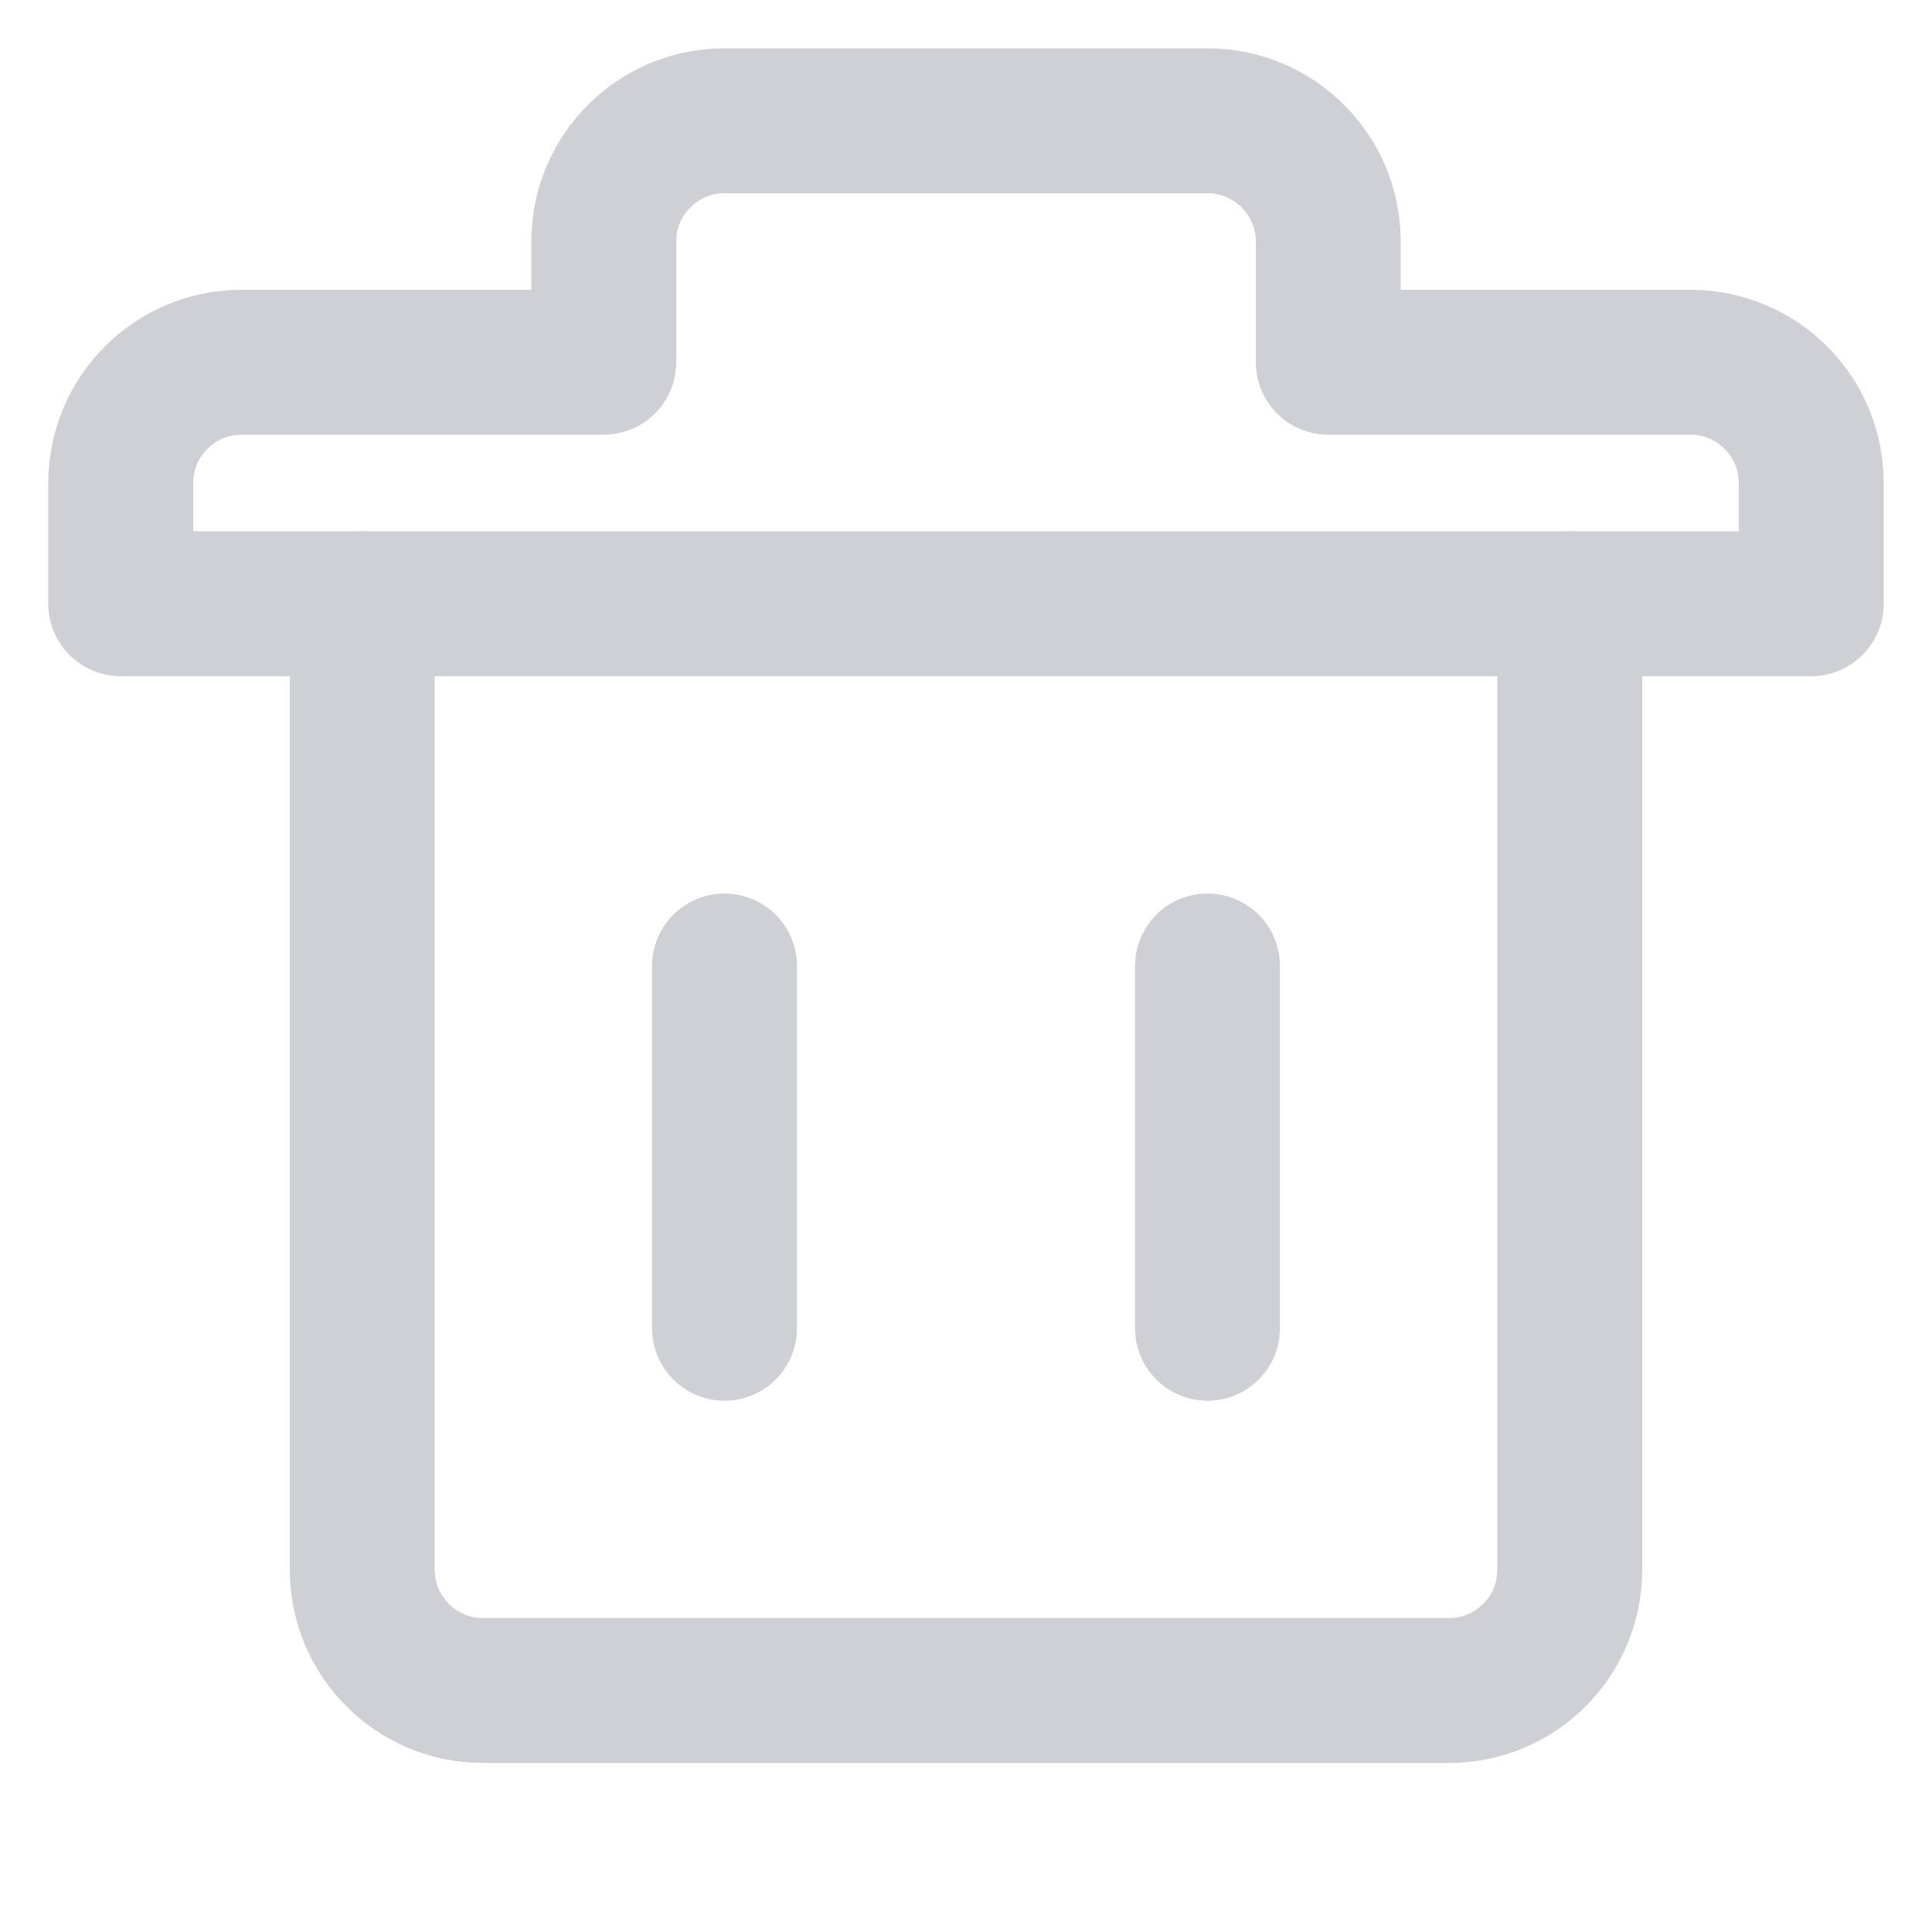
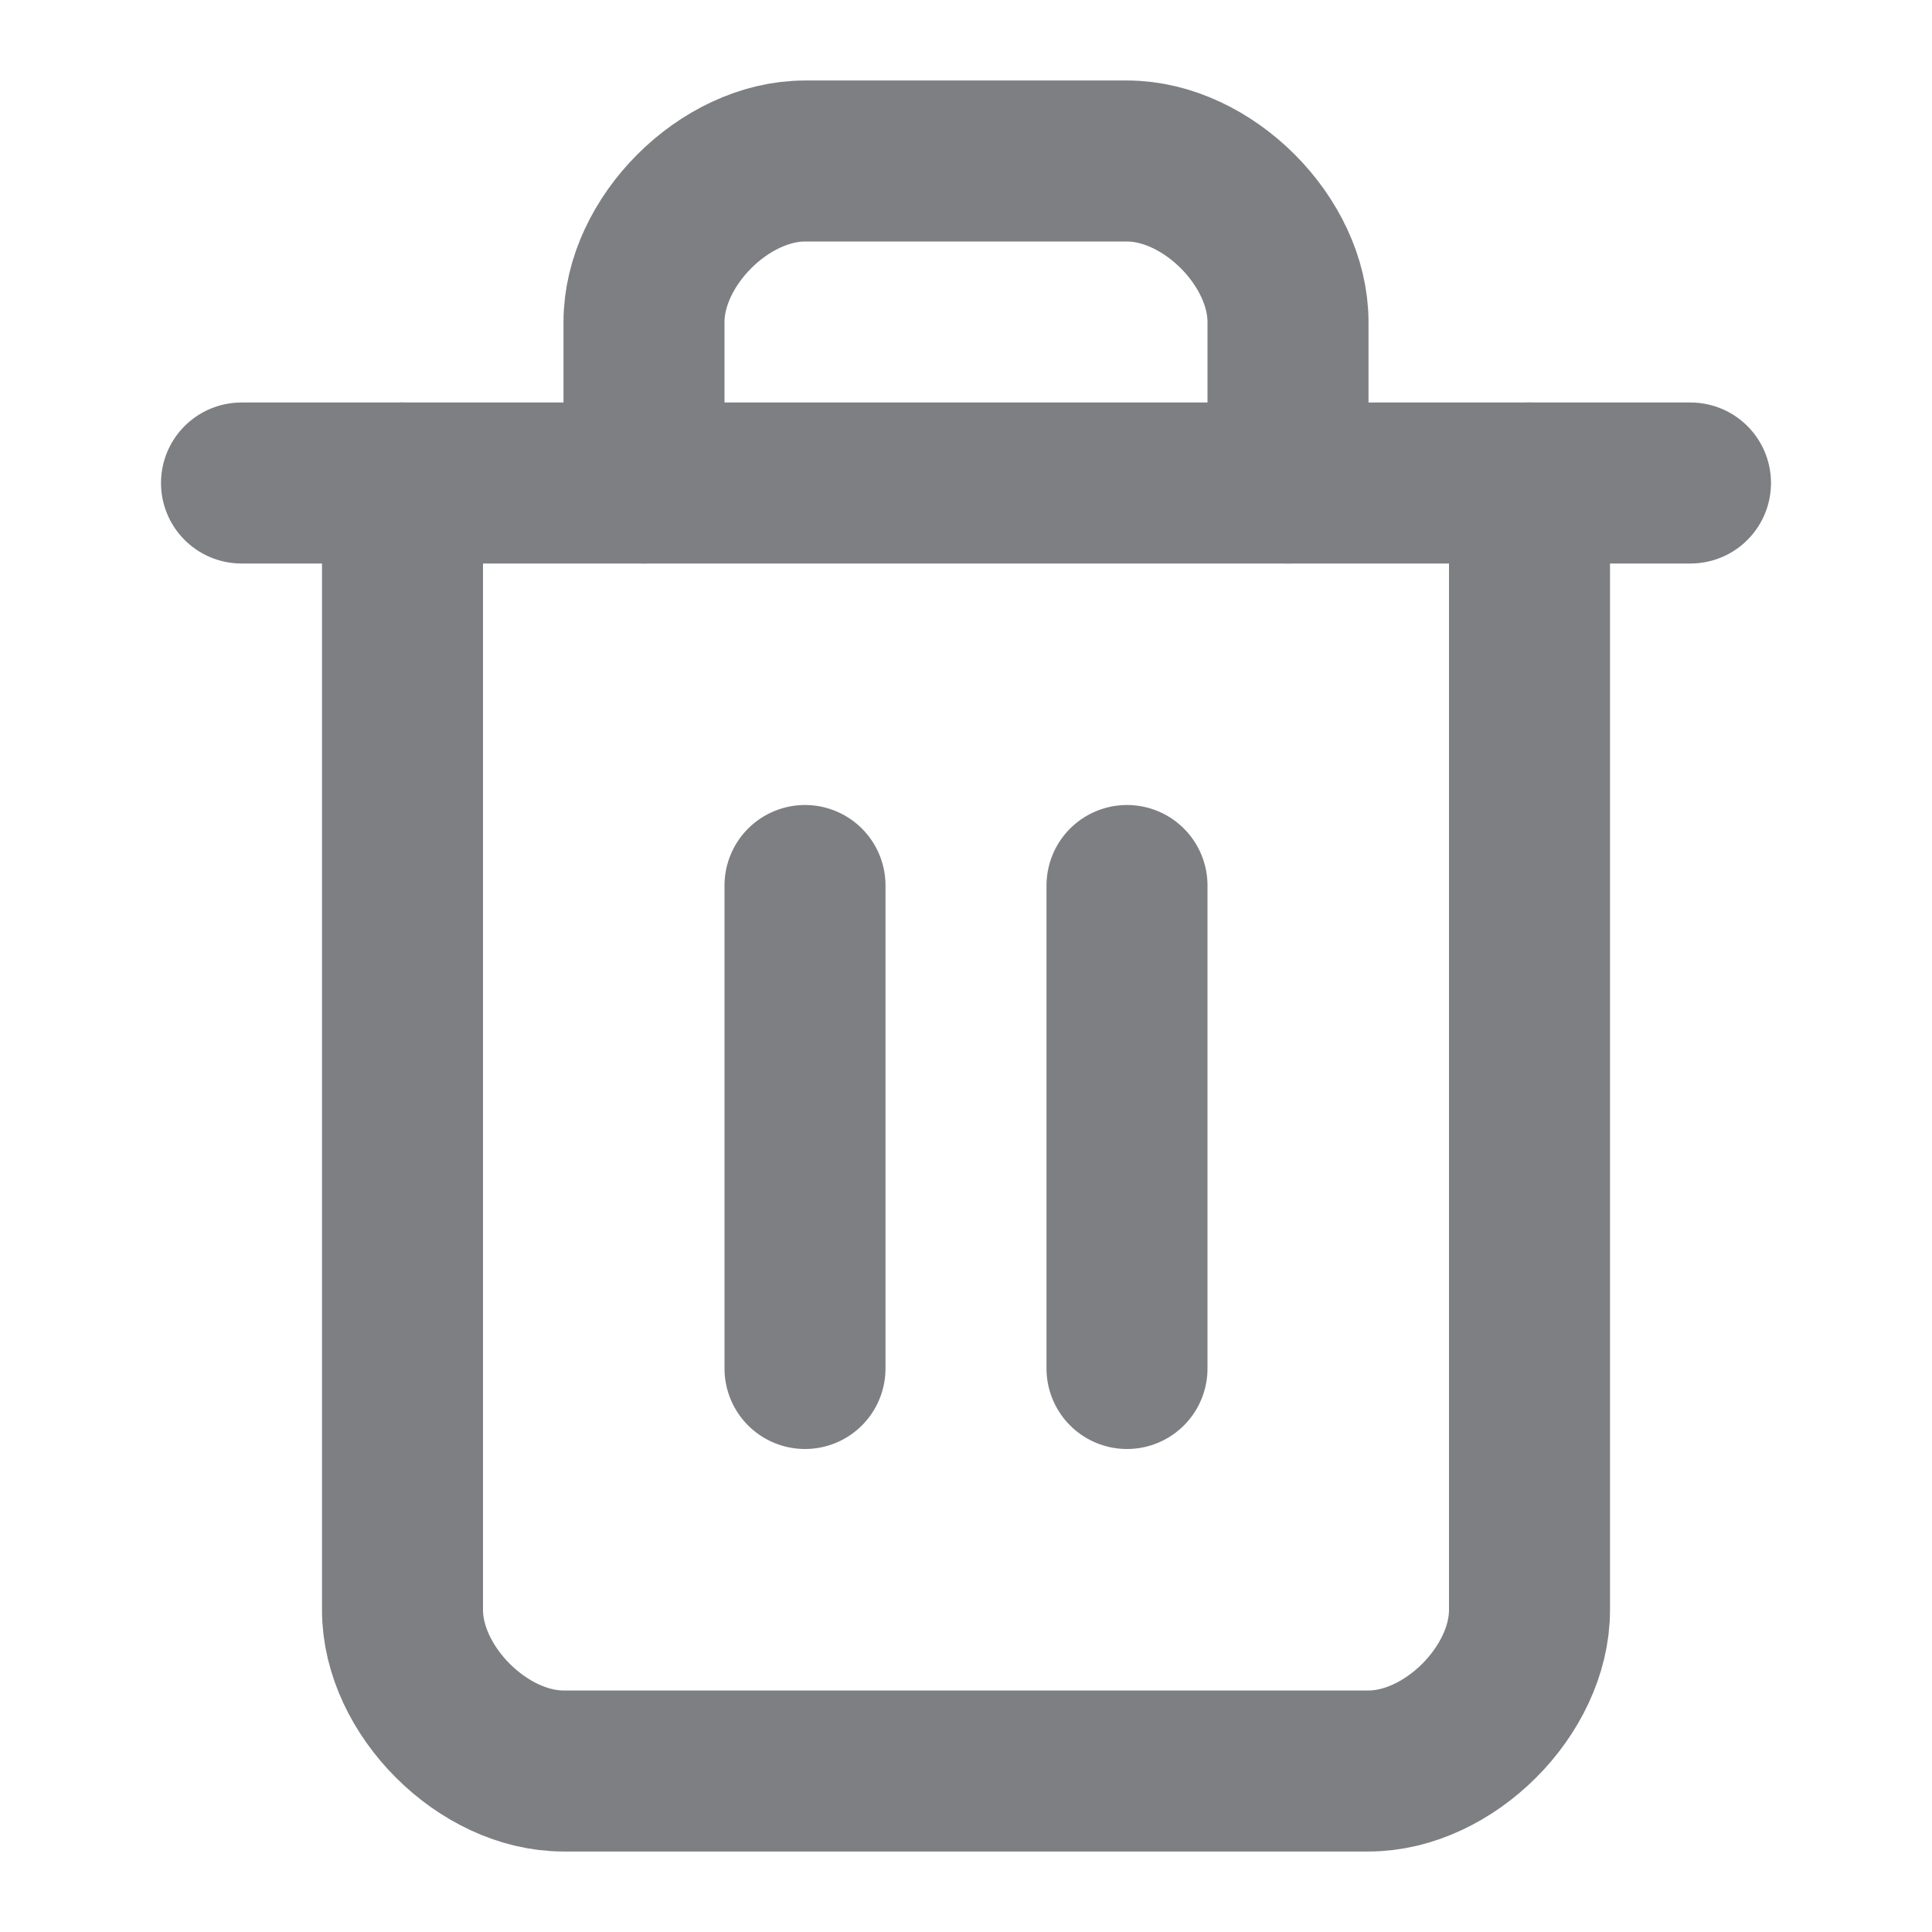
- <svg xmlns="http://www.w3.org/2000/svg" width="16" height="16" viewBox="0 0 16 16" fill="none">
-   <path d="M5 3V2C5 1.448 5.448 1 6 1H10C10.552 1 11 1.448 11 2V3H14C14.552 3 15 3.448 15 4V5H1V4C1 3.448 1.448 3 2 3H5Z" stroke="#CED0D6" stroke-width="1.2" stroke-linecap="round" stroke-linejoin="round" />
-   <path d="M3 5V13C3 13.552 3.448 14 4 14H12C12.552 14 13 13.552 13 13V5" stroke="#CED0D6" stroke-width="1.2" stroke-linecap="round" stroke-linejoin="round" />
-   <path d="M6 8V11" stroke="#CED0D6" stroke-width="1.2" stroke-linecap="round" stroke-linejoin="round" />
-   <path d="M10 8V11" stroke="#CED0D6" stroke-width="1.2" stroke-linecap="round" stroke-linejoin="round" />
+ <svg xmlns="http://www.w3.org/2000/svg" width="20" height="20" viewBox="0 0 24 24" fill="none" stroke="#7d7f82" stroke-width="2" stroke-linecap="round" stroke-linejoin="round" class="lucide lucide-trash2-icon lucide-trash-2">
+   <path d="M3 6h18" />
+   <path d="M19 6v14c0 1-1 2-2 2H7c-1 0-2-1-2-2V6" />
+   <path d="M8 6V4c0-1 1-2 2-2h4c1 0 2 1 2 2v2" />
+   <line x1="10" x2="10" y1="11" y2="17" />
+   <line x1="14" x2="14" y1="11" y2="17" />
</svg>
